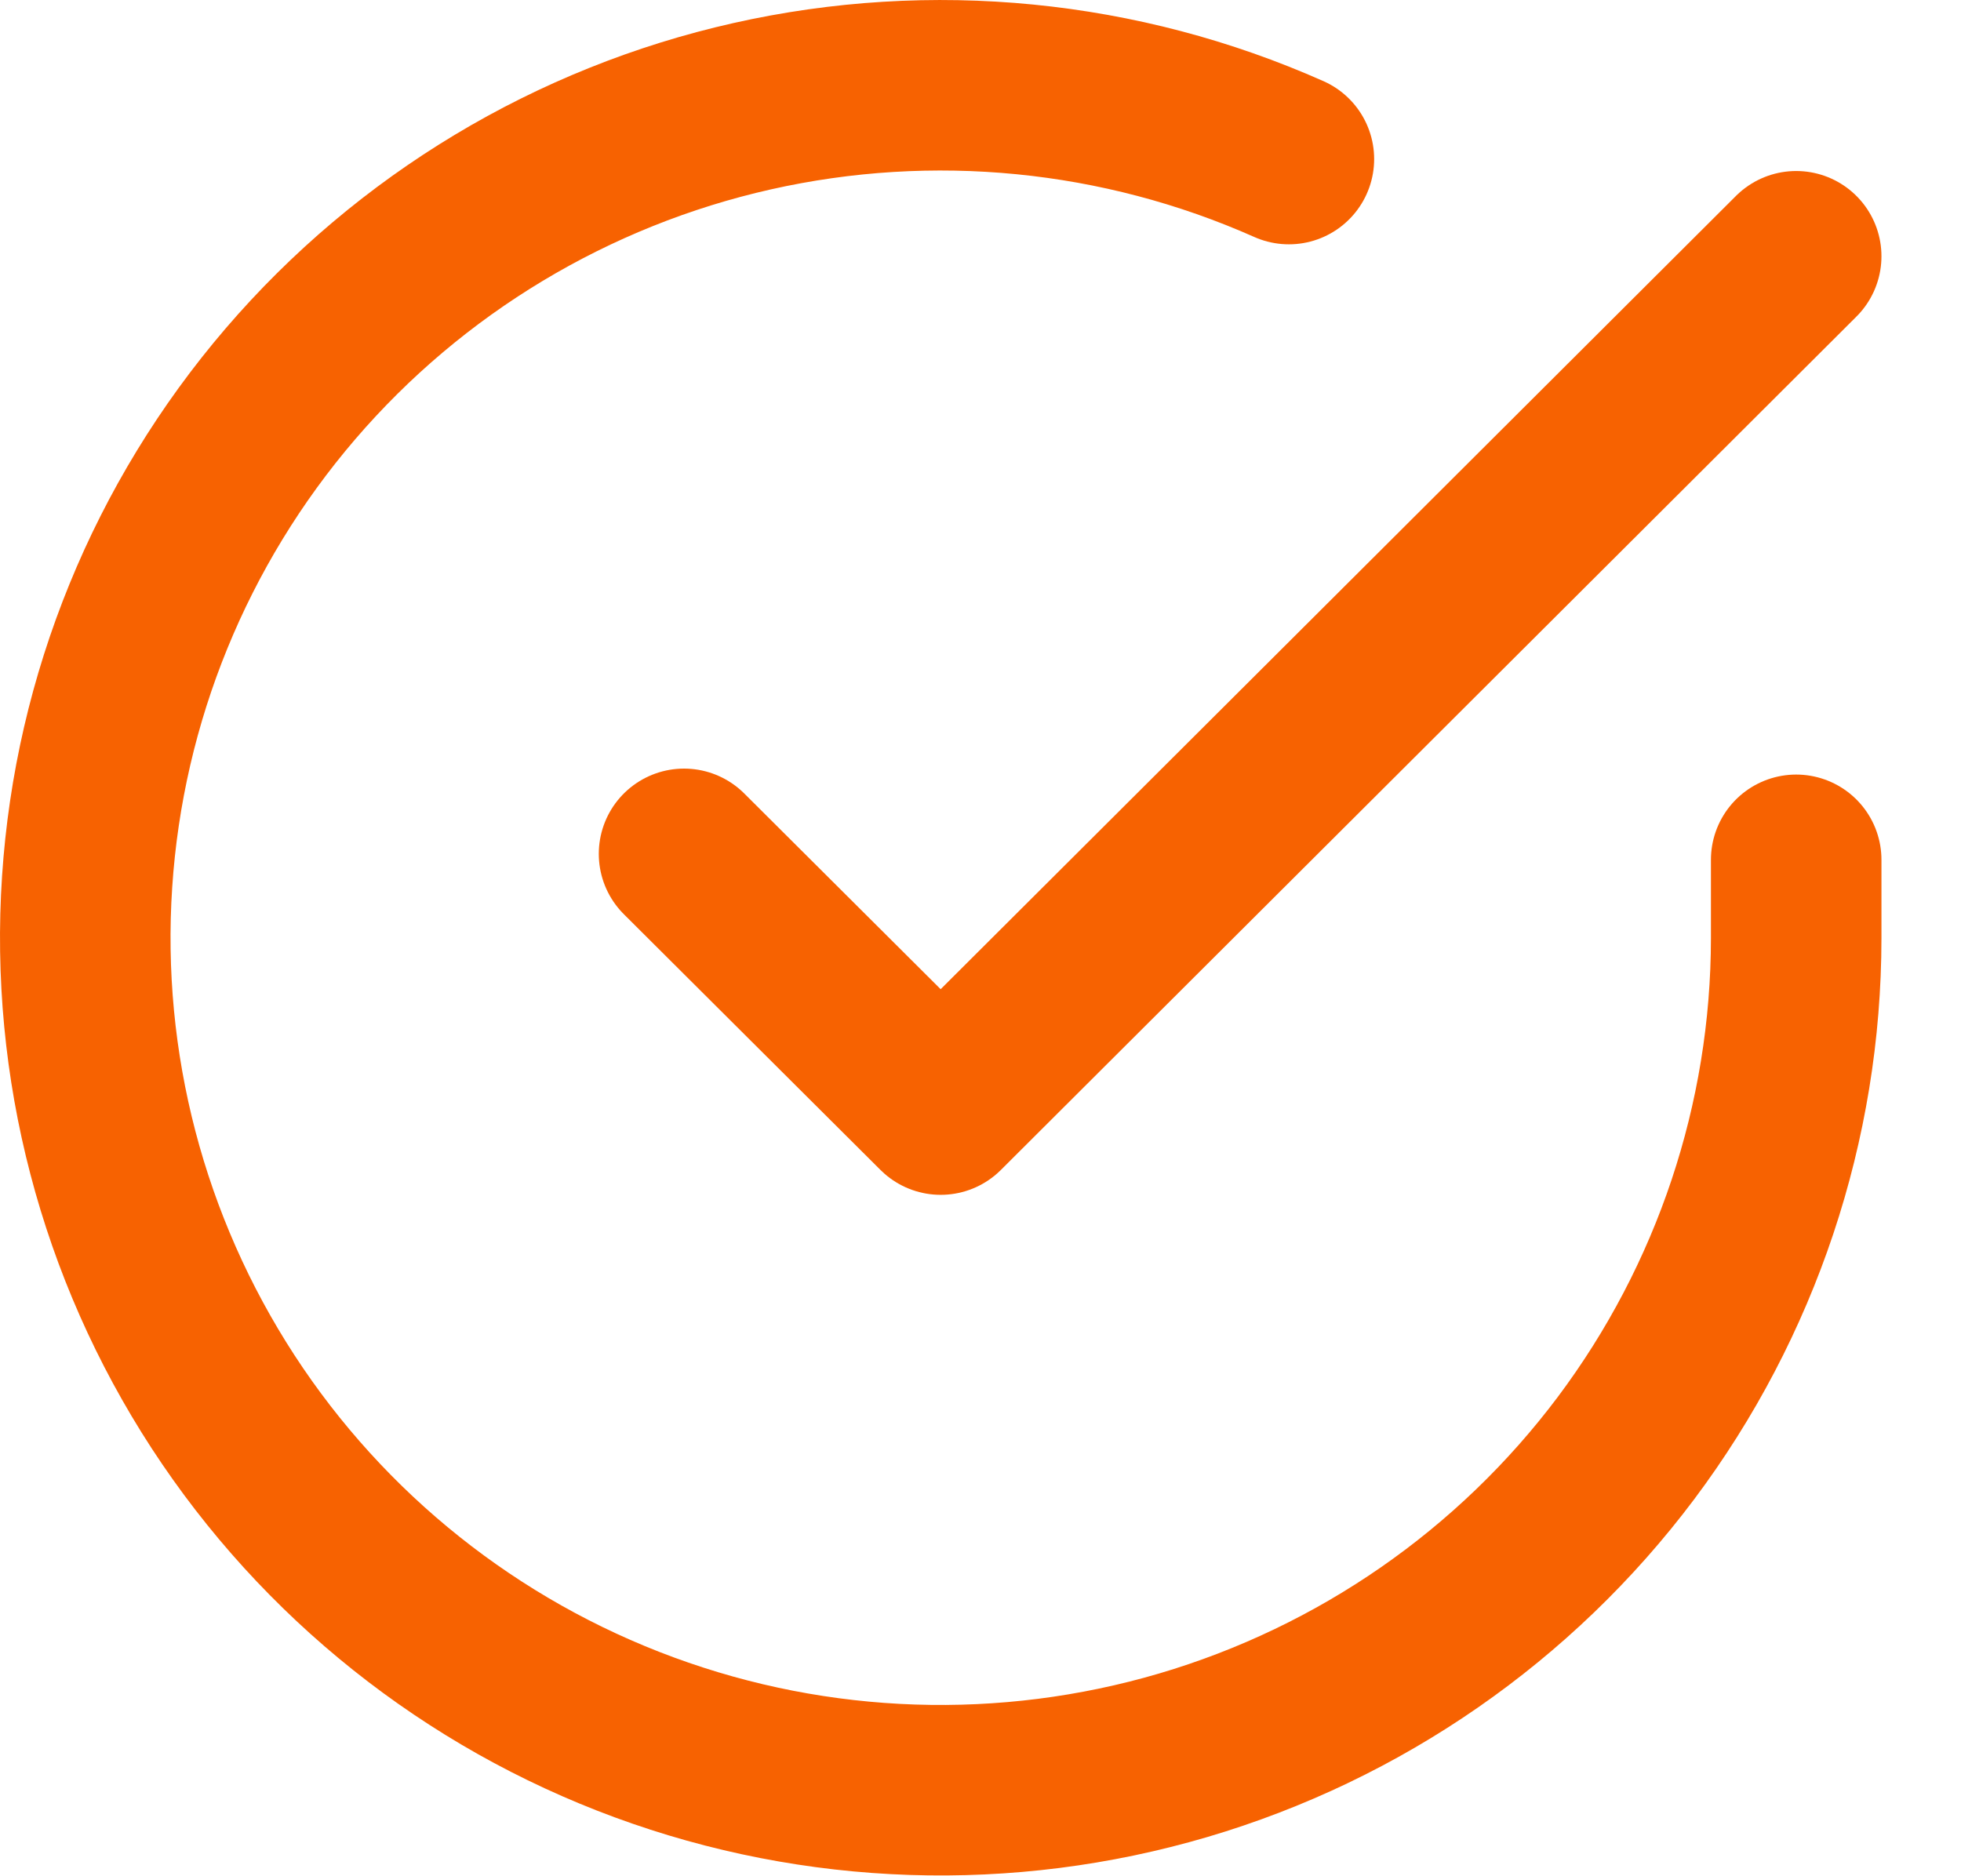
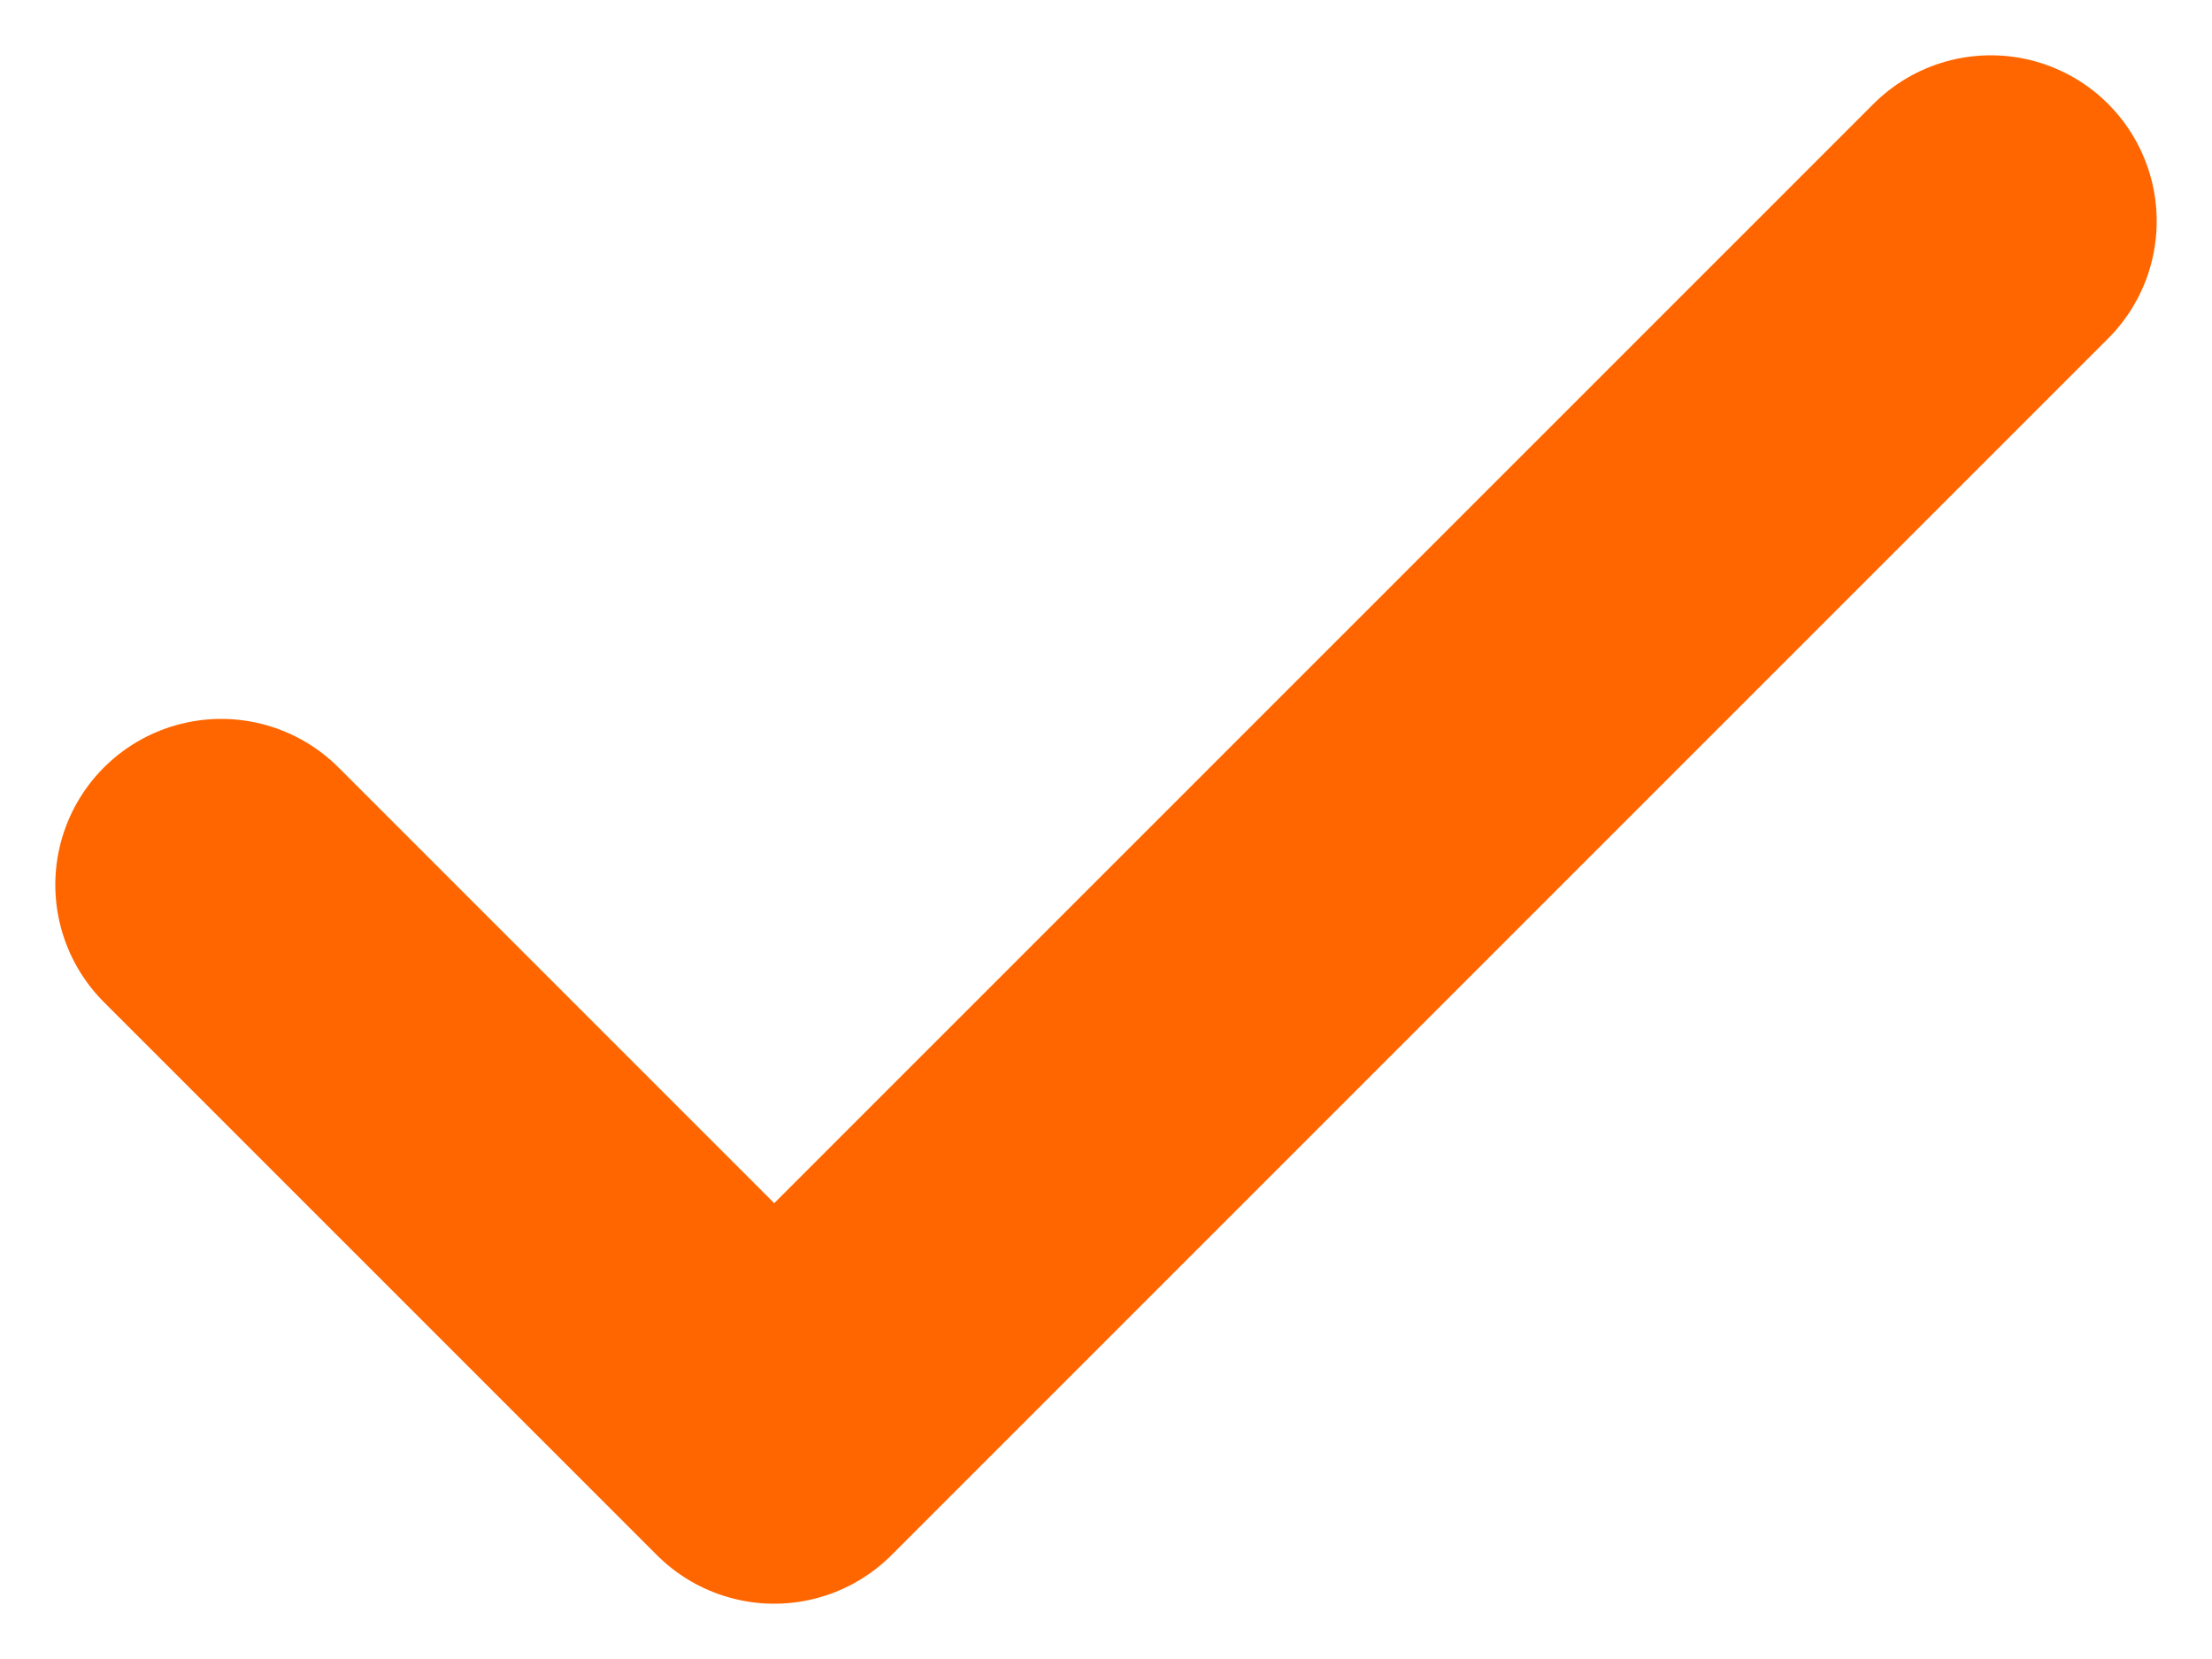
- <svg xmlns="http://www.w3.org/2000/svg" width="23" height="22" viewBox="0 0 23 22" fill="none">
-   <path d="M21.067 10.086V11.006C21.066 13.162 20.365 15.26 19.07 16.988C17.774 18.715 15.953 19.978 13.878 20.59C11.803 21.201 9.586 21.128 7.556 20.38C5.527 19.633 3.794 18.252 2.616 16.443C1.439 14.634 0.879 12.494 1.022 10.342C1.164 8.19 2.001 6.142 3.406 4.503C4.812 2.864 6.712 1.721 8.822 1.246C10.933 0.771 13.141 0.988 15.117 1.866" stroke="#F76201" stroke-width="2" stroke-linecap="round" stroke-linejoin="round" />
-   <path d="M21.067 3.006L11.033 13.016L8.023 10.016" stroke="#F76201" stroke-width="2" stroke-linecap="round" stroke-linejoin="round" />
+ <svg xmlns="http://www.w3.org/2000/svg" width="20" height="15" viewBox="0 0 20 15" fill="none">
+   <path d="M18 2L7 13L2 8" stroke="#FF6600" stroke-width="3" stroke-linecap="round" stroke-linejoin="round" />
</svg>
